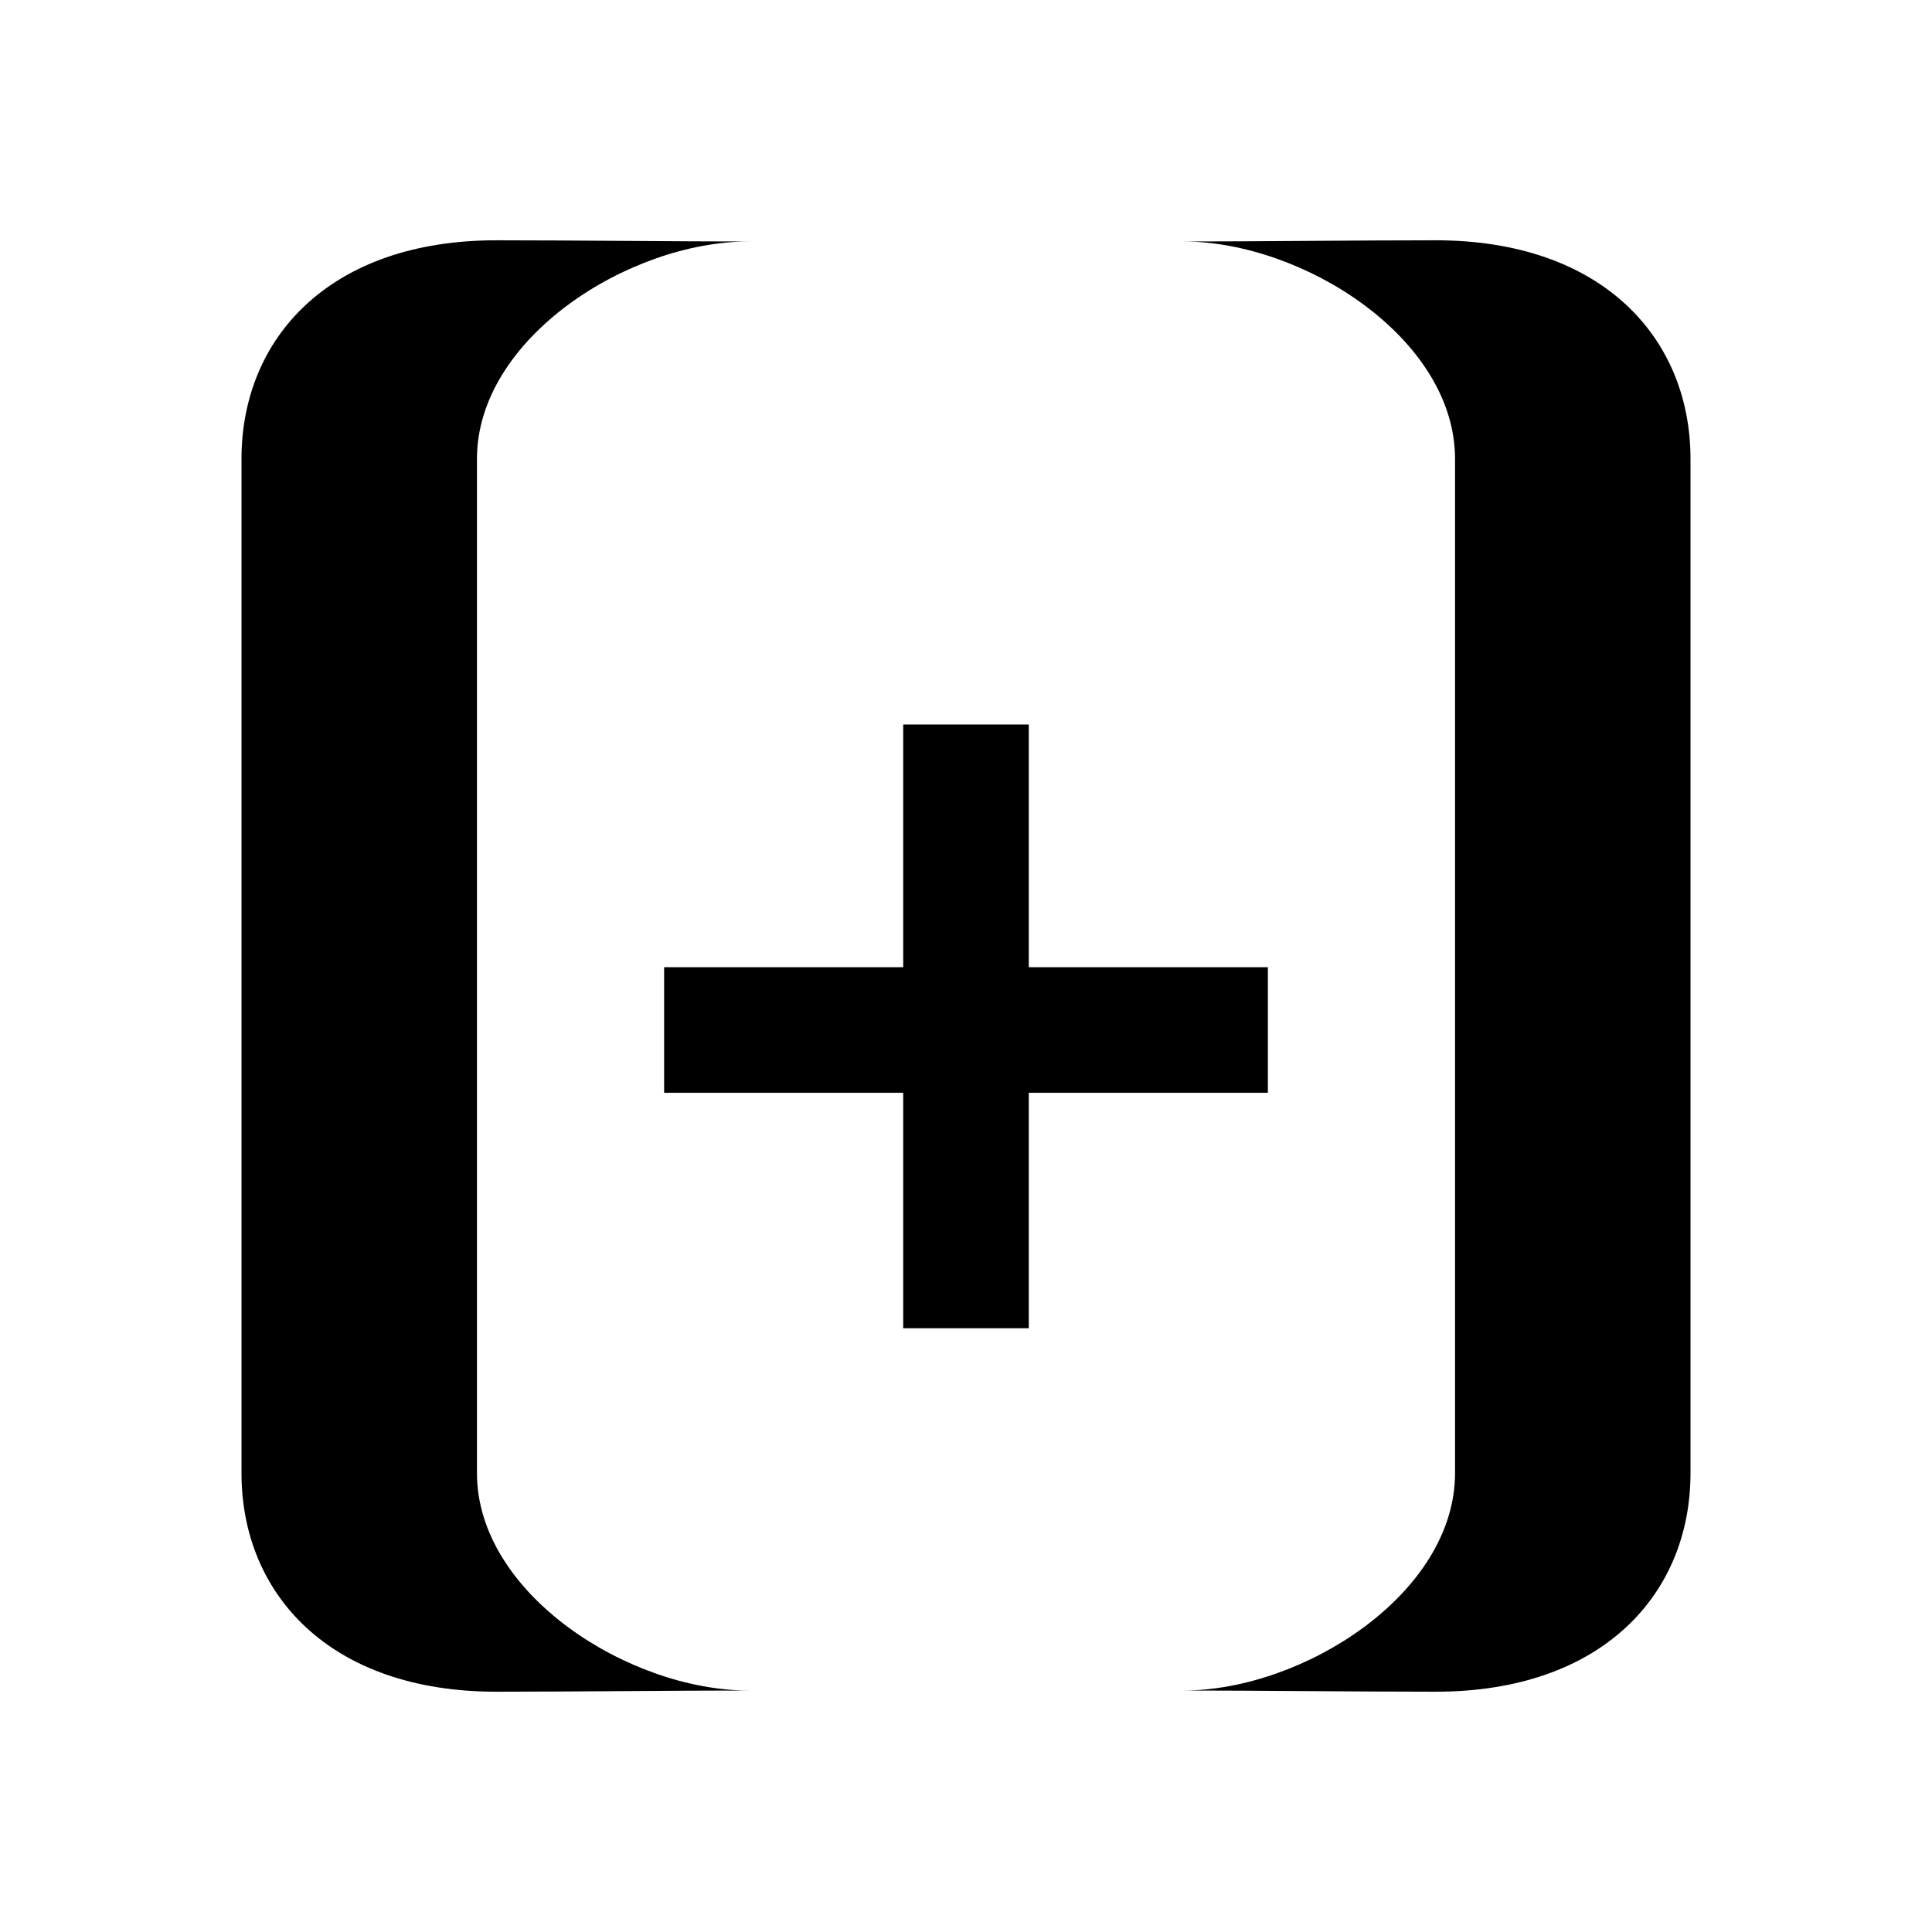
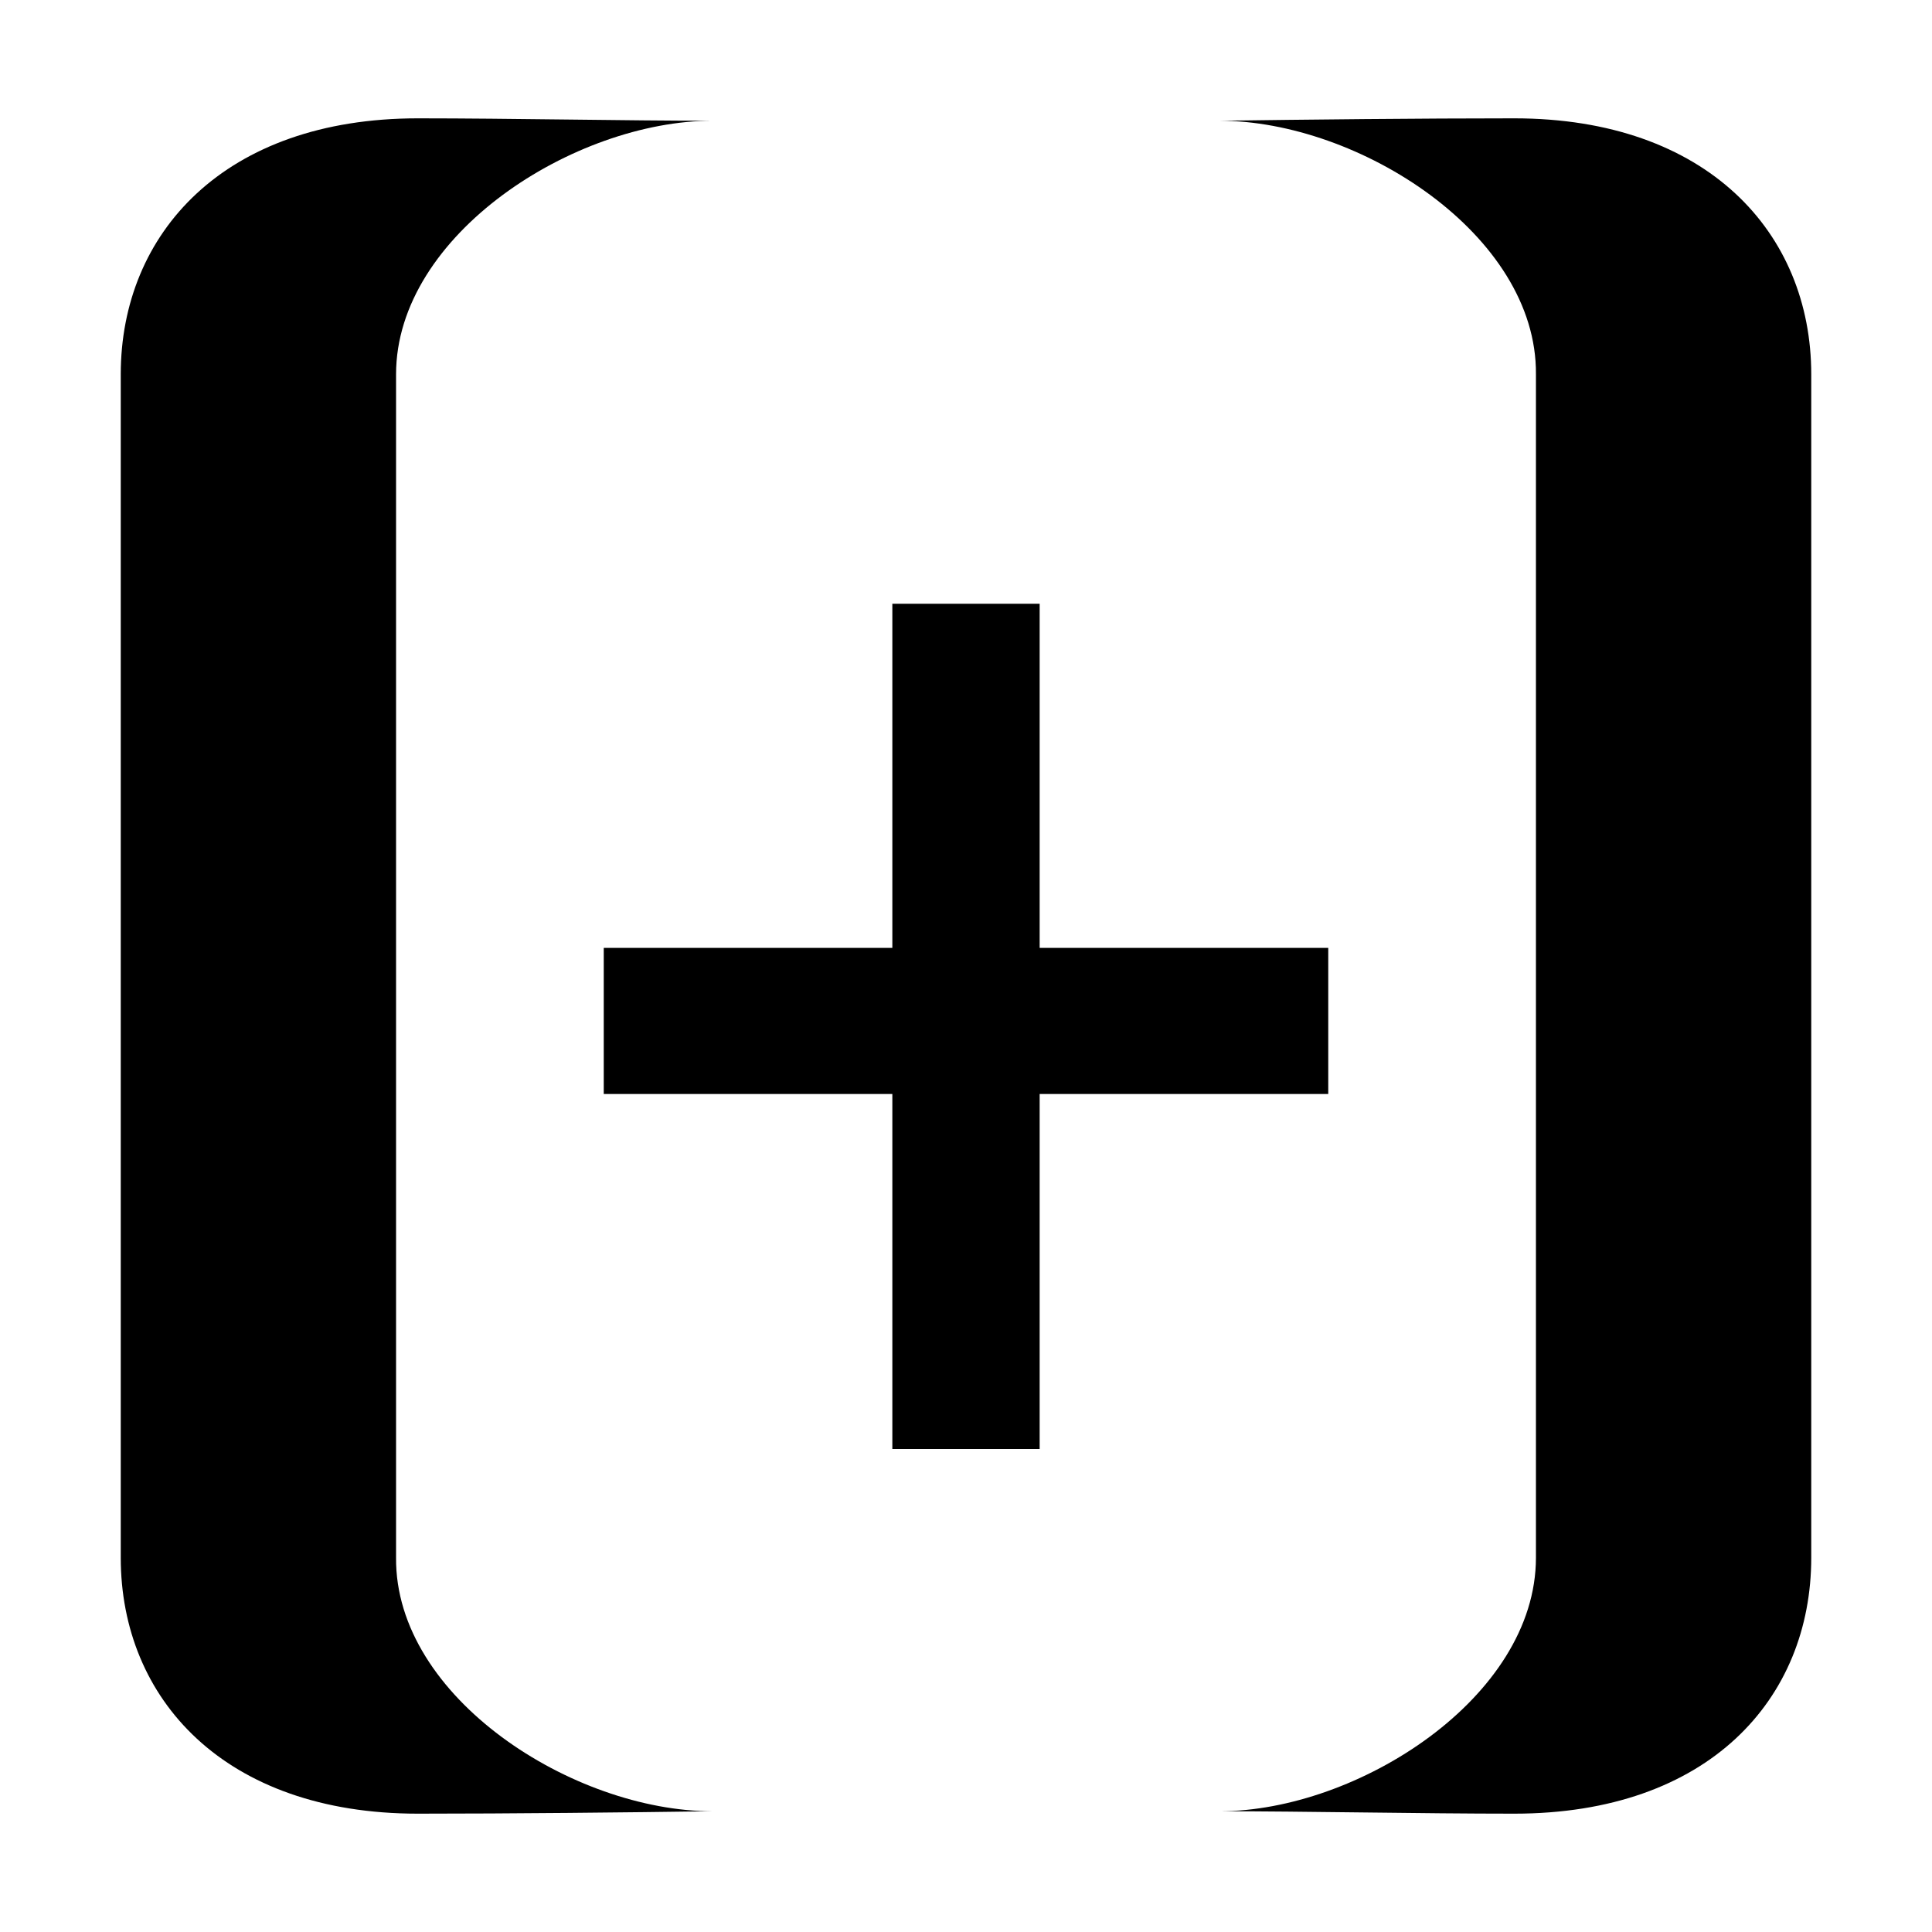
<svg xmlns="http://www.w3.org/2000/svg" viewBox="0 0 16 16">
  <g fill-rule="evenodd">
-     <path d="m11.89 1.99c-.66 0-1.48.01-2.09.01.99 0 2.25.8 2.25 1.8v8.4c0 1-1.26 1.8-2.25 1.8.61 0 1.43.01 2.09.01 1.38 0 2.11-.81 2.11-1.81v-8.4c0-1-.73-1.81-2.11-1.81z" />
-     <path d="m10.5 8.01h-1.98v-2.01h-1.04v2.01h-1.98v1.04h1.98v1.95h1.04v-1.95h1.98z" />
-     <path d="m3.95 12.2v-8.4c0-1 1.26-1.8 2.25-1.8-.61 0-1.43-.01-2.09-.01-1.38 0-2.11.81-2.11 1.81v8.4c0 1 .73 1.81 2.11 1.81.66 0 1.48-.01 2.09-.01-.99 0-2.25-.8-2.25-1.8z" />
+     <path d="m12.54.98c-.77 0-1.73.01-2.44.02 1.15 0 2.63.94 2.62 2.1v9.8c0 1.16-1.48 2.1-2.62 2.1.71 0 1.67.02 2.44.02 1.61 0 2.46-.95 2.46-2.12v-9.8c0-1.17-.86-2.12-2.46-2.12z" />
+     <path d="m11 7.85h-2.39v-2.85h-1.22v2.85h-2.39v1.21h2.39v2.94h1.22v-2.94h2.39z" />
+     <path d="m3.28 12.9v-9.8c0-1.16 1.48-2.1 2.62-2.1-.71 0-1.67-.02-2.44-.02-1.6 0-2.46.95-2.46 2.12v9.8c0 1.17.86 2.12 2.46 2.12.77 0 1.73-.01 2.44-.02-1.15 0-2.63-.94-2.62-2.1z" />
  </g>
</svg>
